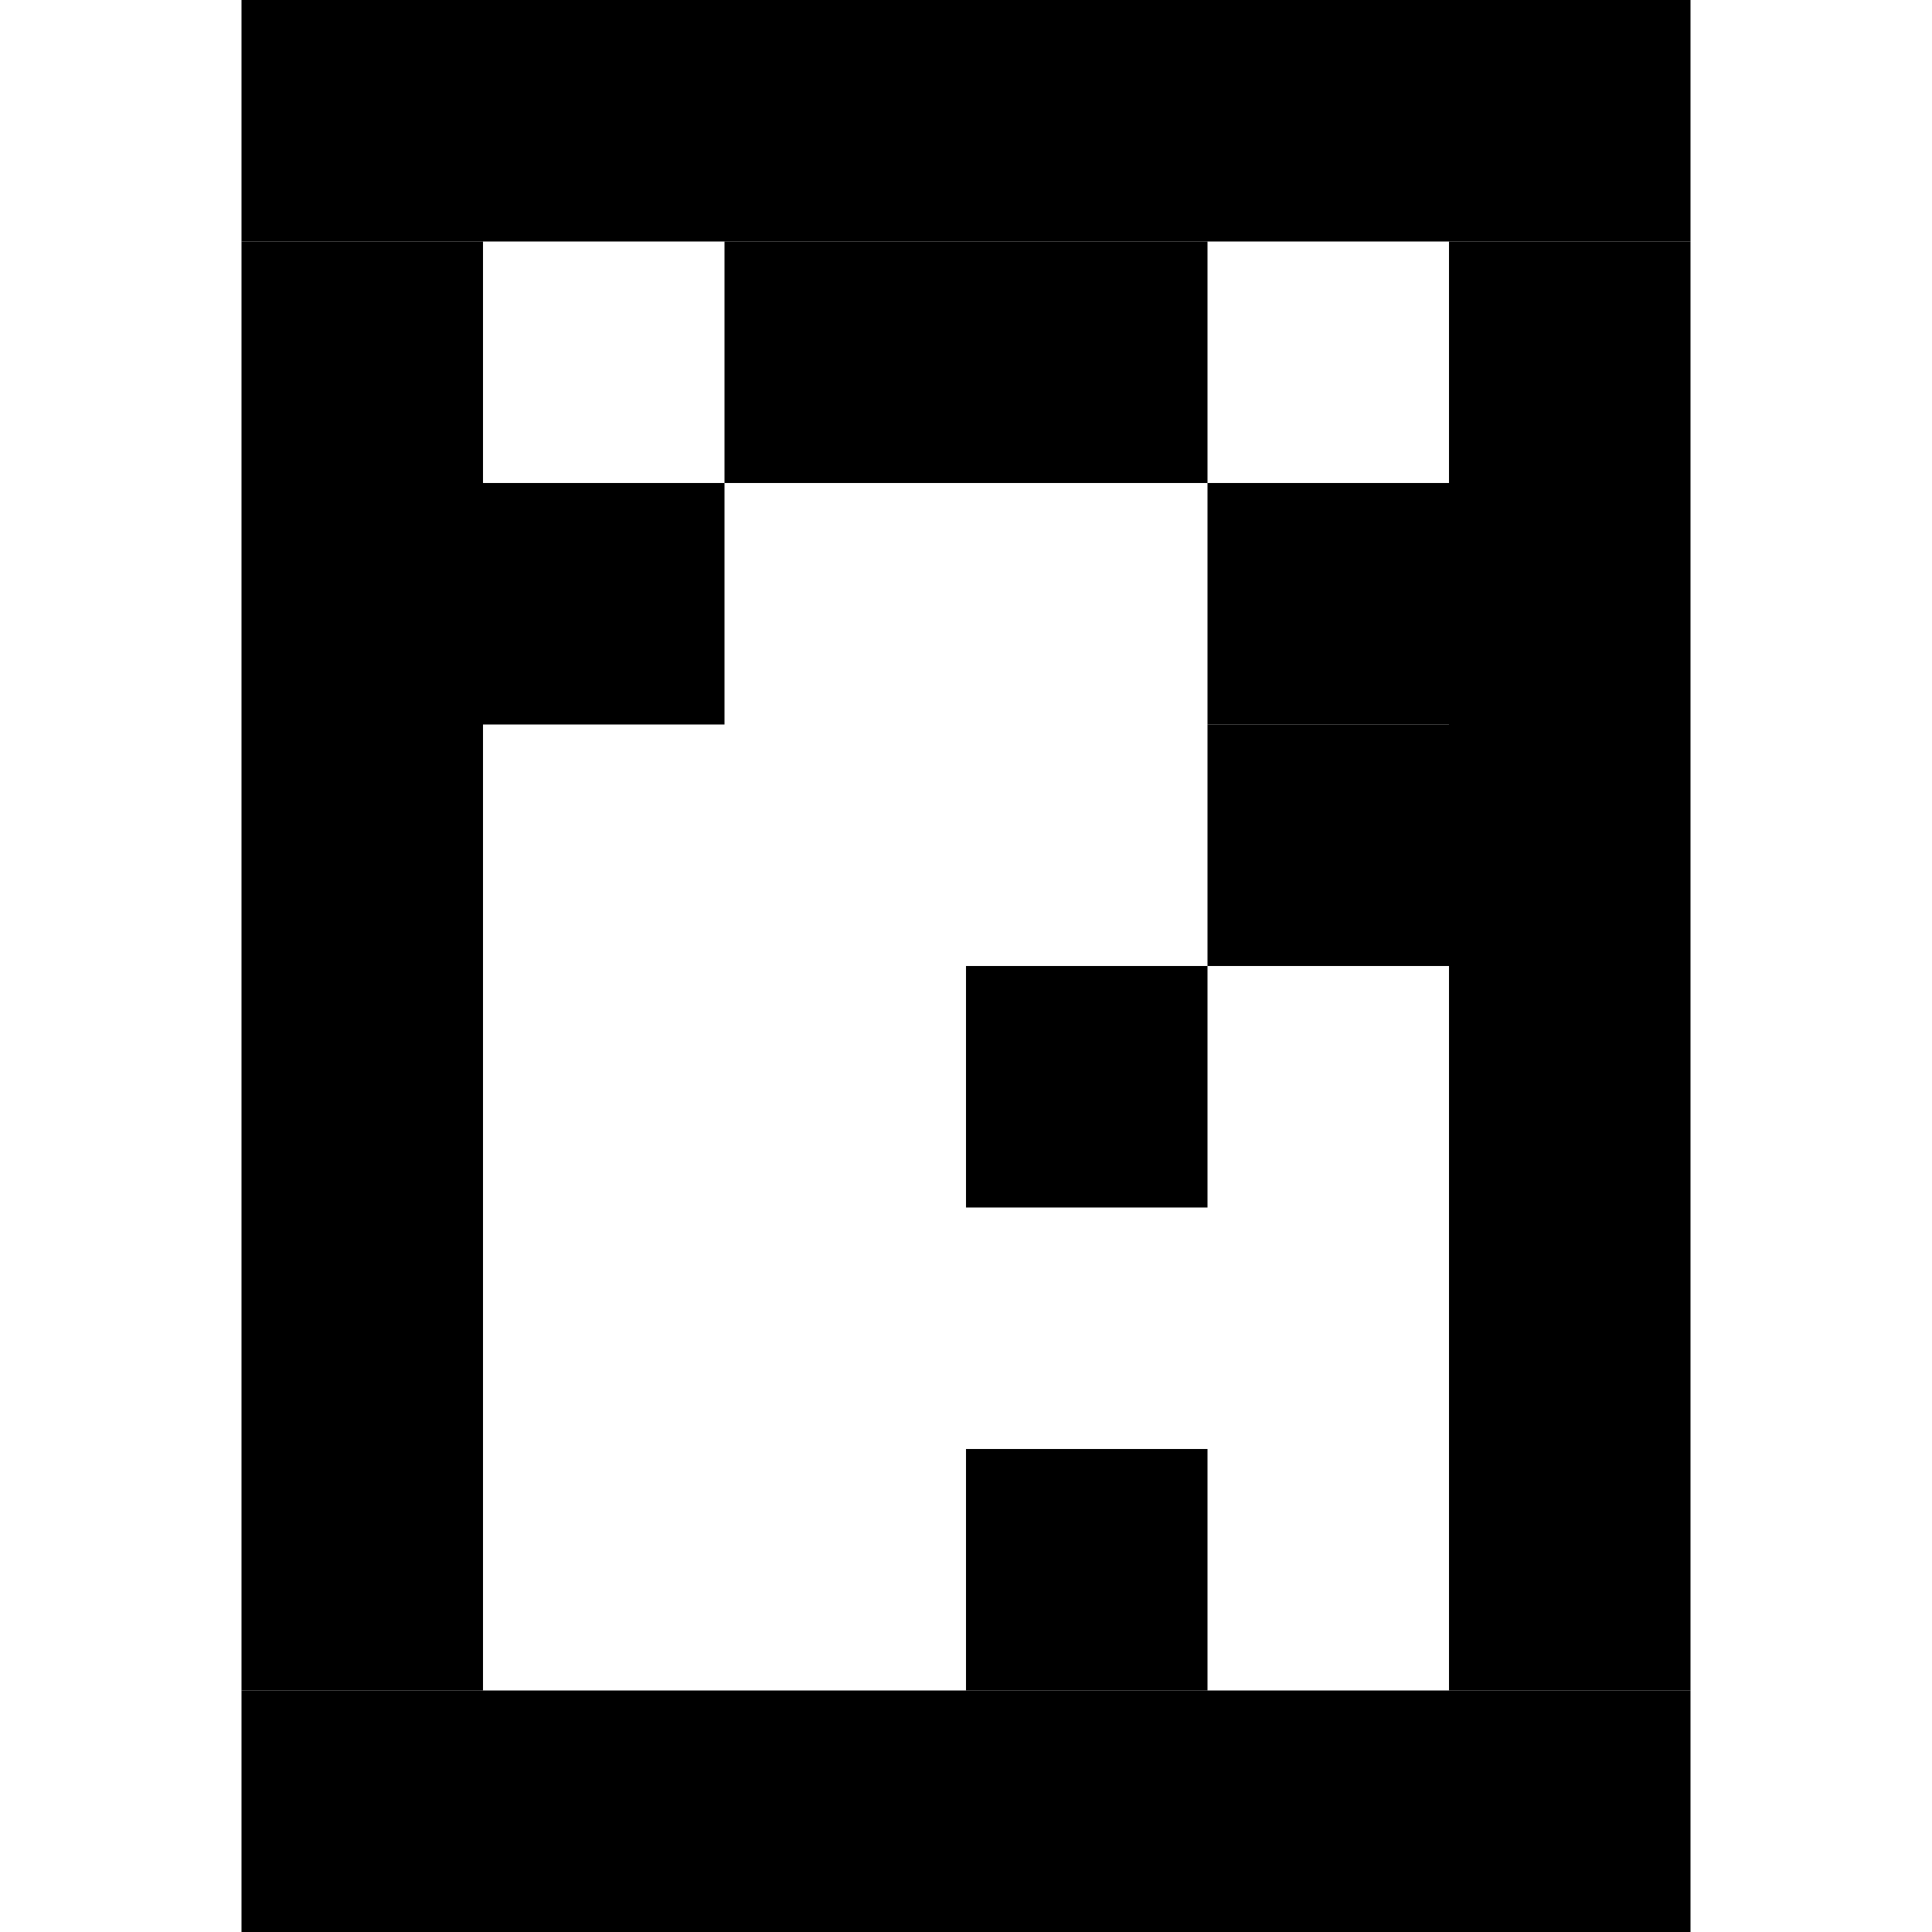
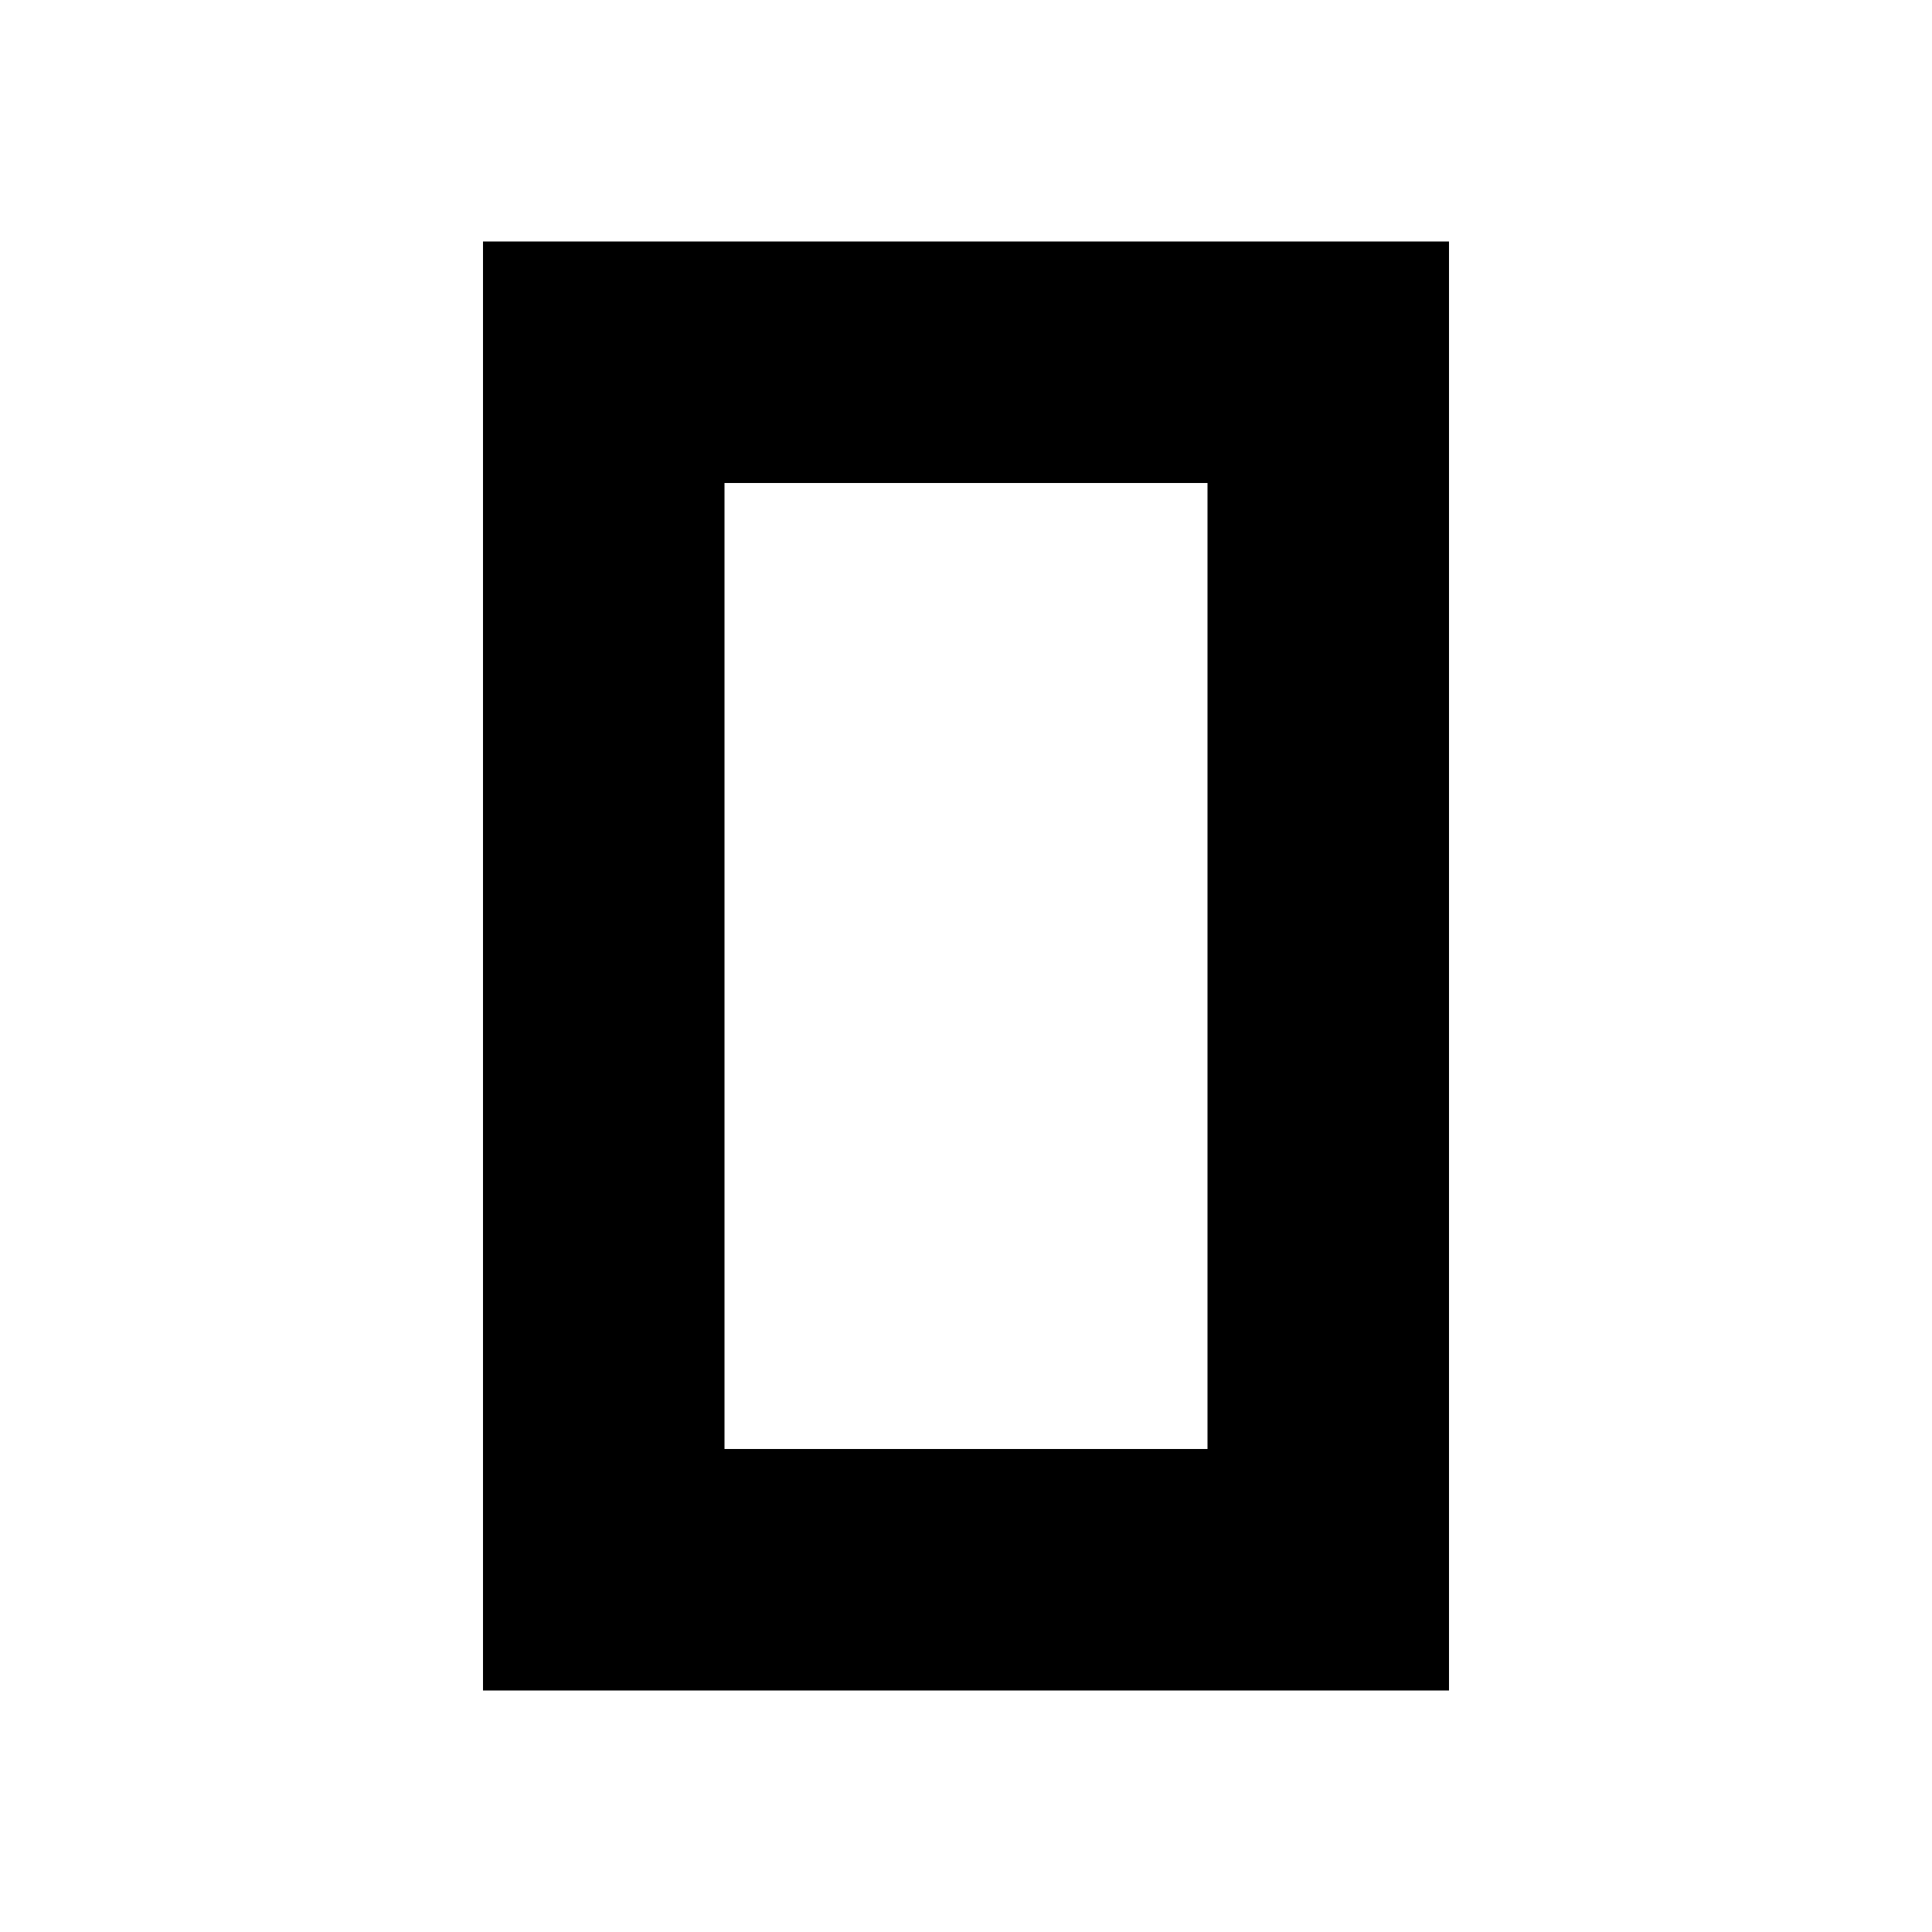
<svg xmlns="http://www.w3.org/2000/svg" viewBox="0 0 8 8">
-   <rect x="1" y="0" width="6" height="1" />
-   <rect x="1" y="7" width="6" height="1" />
-   <rect x="1" y="1" width="1" height="6" />
-   <rect x="6" y="1" width="1" height="6" />
-   <rect x="2" y="2" width="1" height="1" />
-   <rect x="3" y="1" width="1" height="1" />
-   <rect x="4" y="1" width="1" height="1" />
-   <rect x="5" y="2" width="1" height="1" />
-   <rect x="5" y="3" width="1" height="1" />
-   <rect x="4" y="4" width="1" height="1" />
-   <rect x="4" y="6" width="1" height="1" />
+   <rect x="2" y="1" width="4" height="1" />
+   <rect x="2" y="6" width="4" height="1" />
+   <rect x="2" y="2" width="1" height="4" />
+   <rect x="5" y="2" width="1" height="4" />
</svg>
